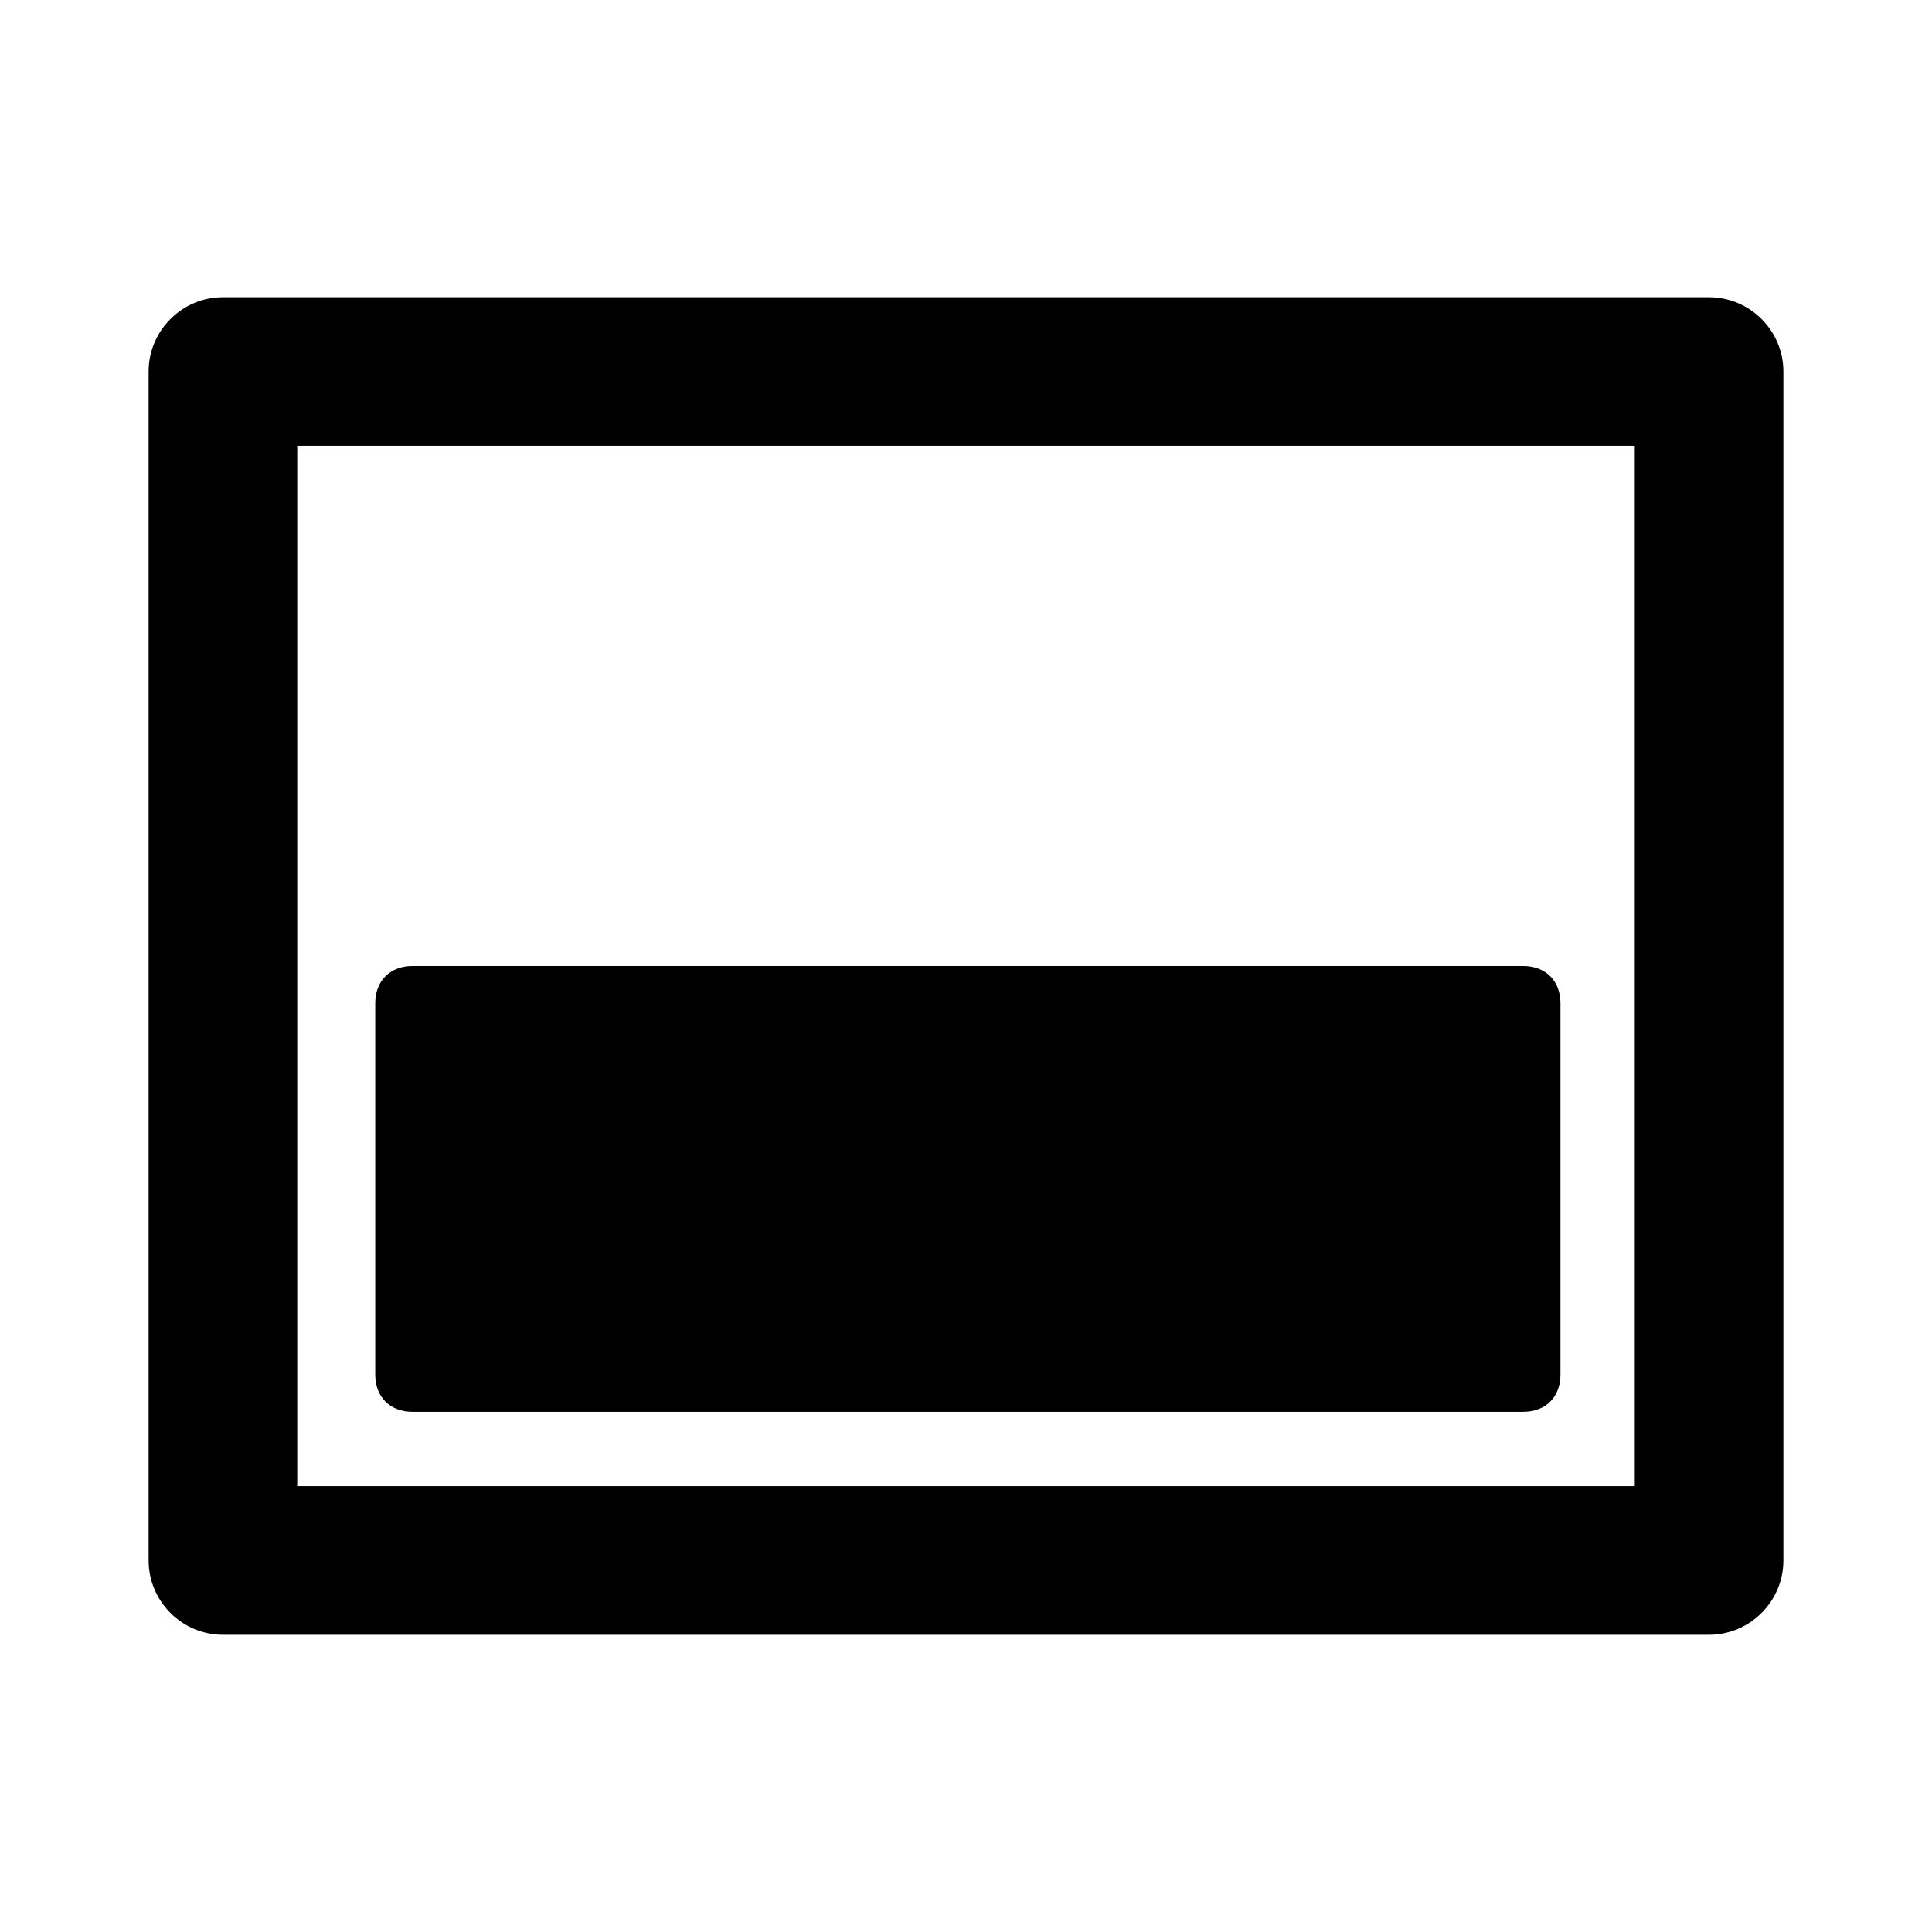
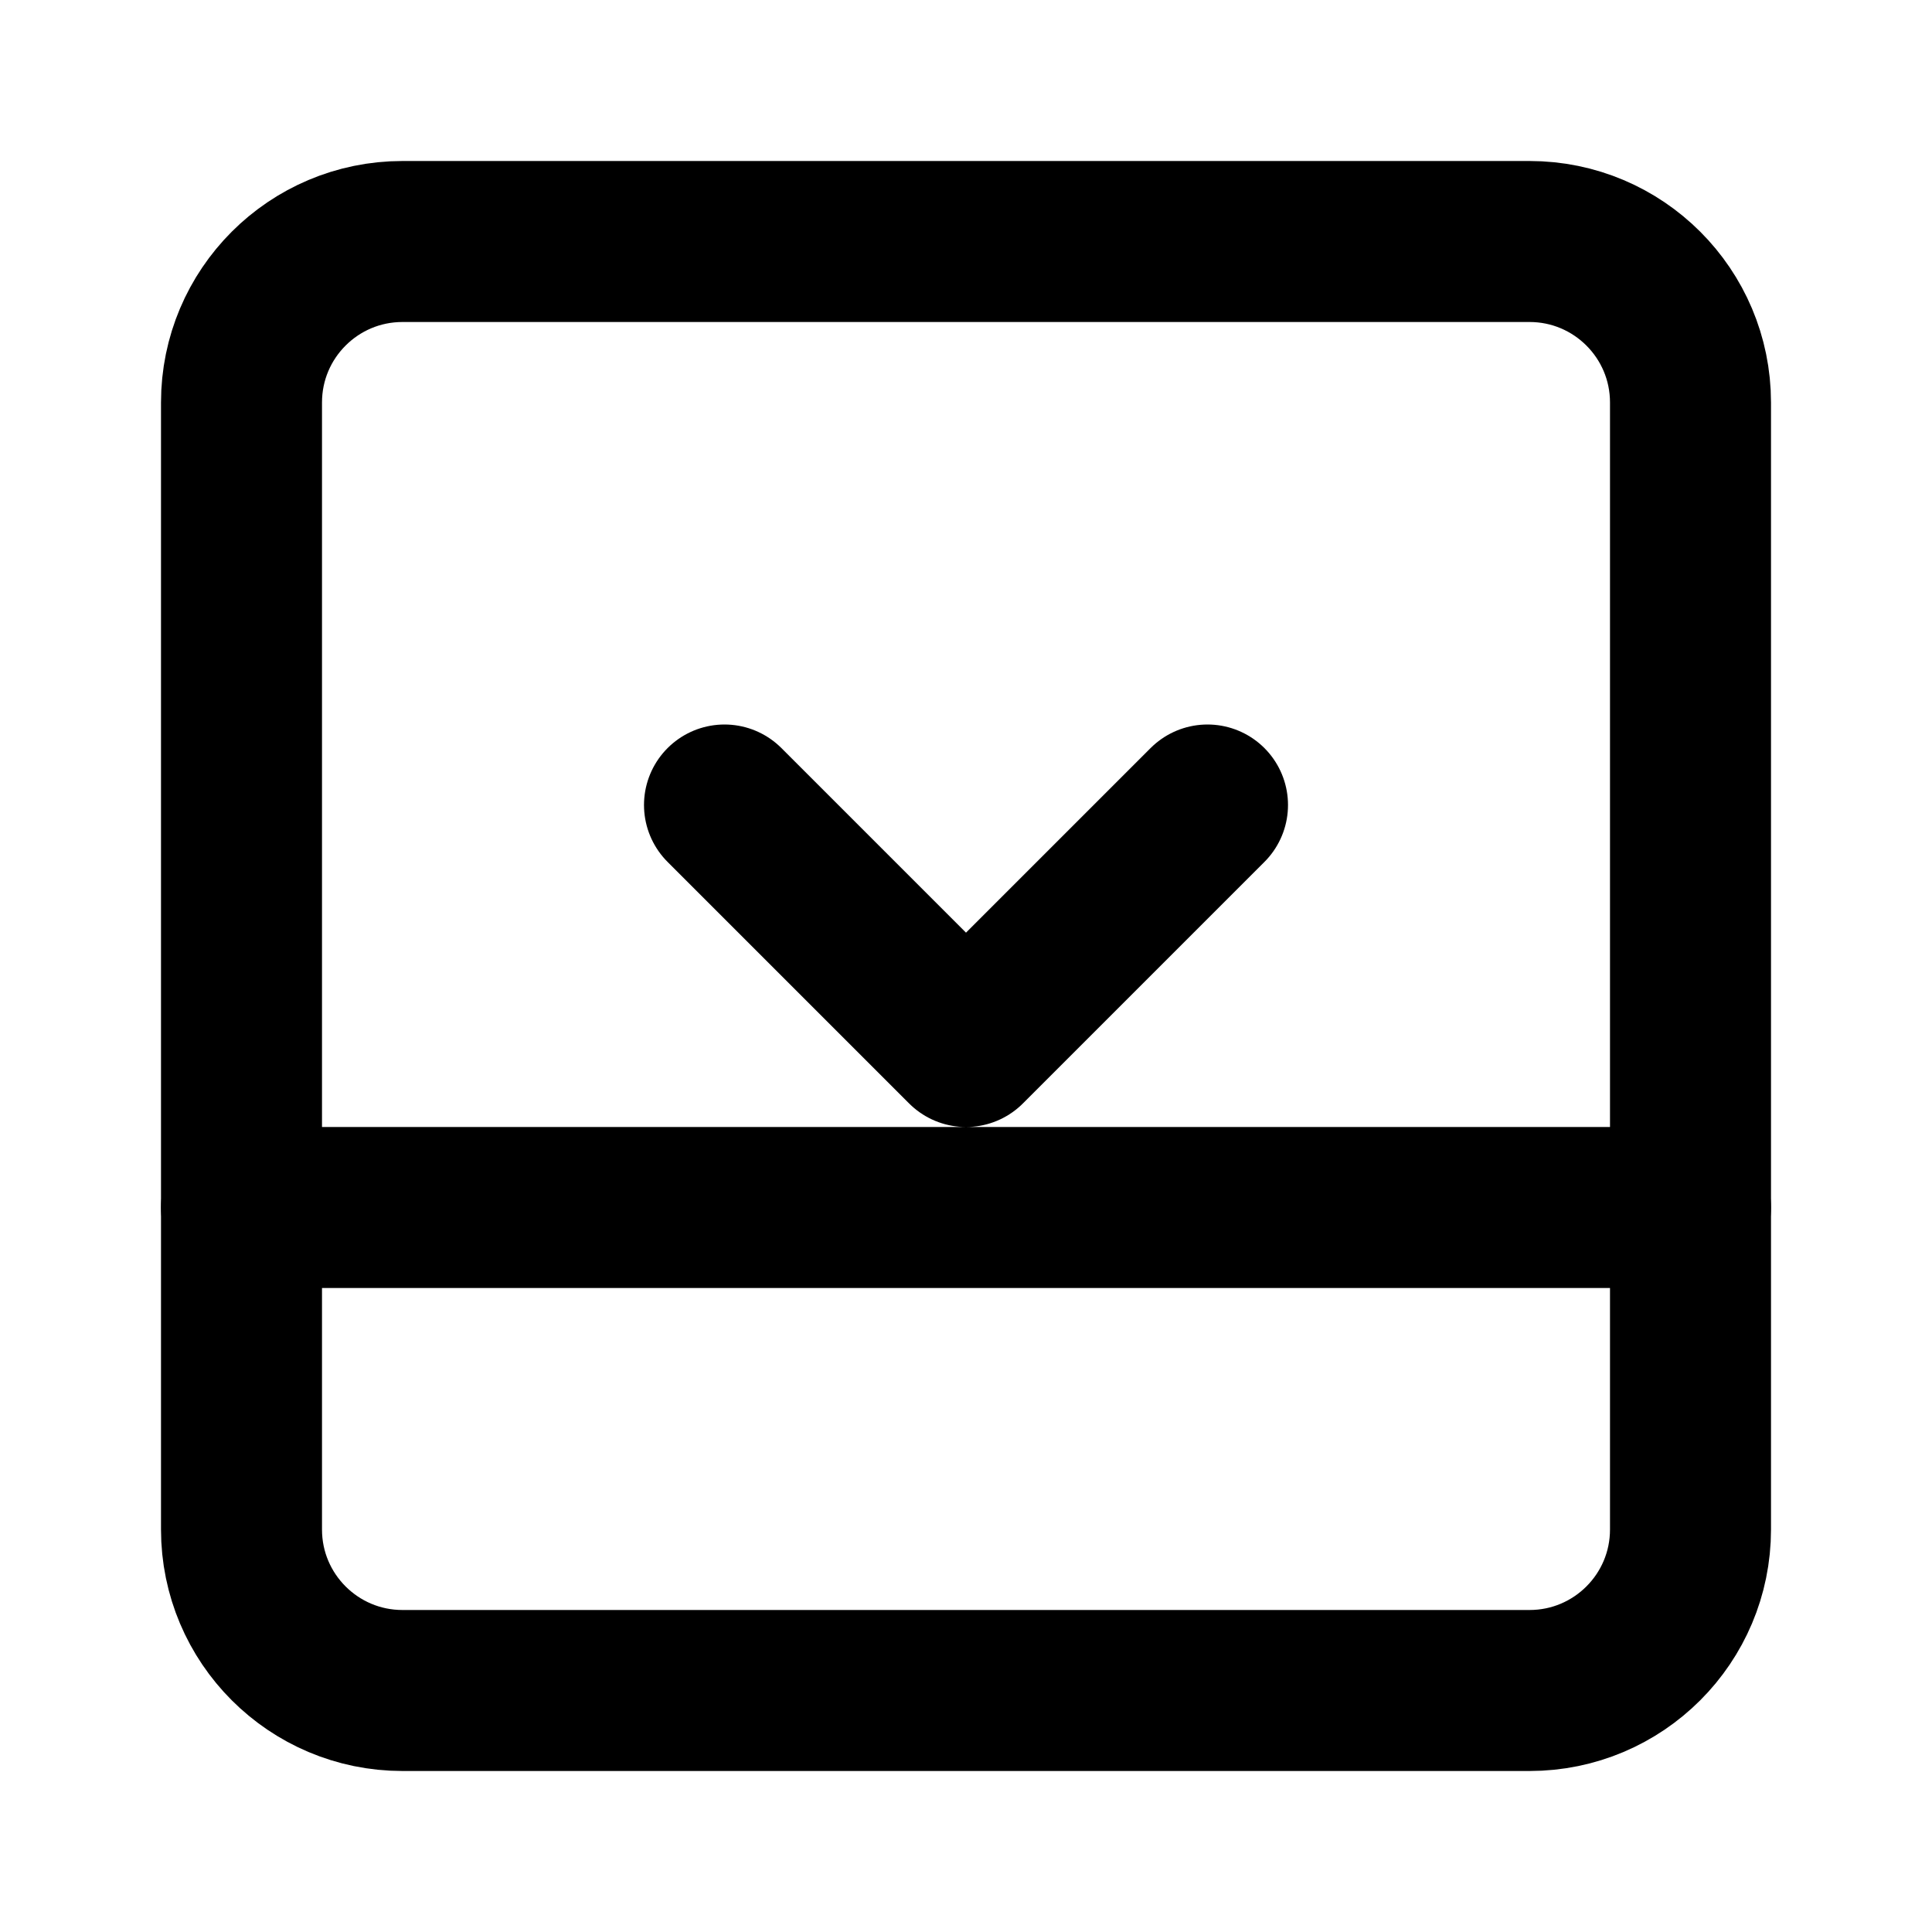
- <svg xmlns="http://www.w3.org/2000/svg" xml:space="preserve" width="800" height="800" viewBox="0 0 52 52">
-   <path d="M46 8H6c-1.1 0-2 .9-2 2v32c0 1.1.9 2 2 2h40c1.1 0 2-.9 2-2V10c0-1.1-.9-2-2-2m-2 32H8V12h36z" />
-   <path d="M41 38H11.1c-.6 0-1-.4-1-1V27c0-.6.4-1 1-1H41c.6 0 1 .4 1 1v10c0 .6-.4 1-1 1" />
+ <svg xmlns="http://www.w3.org/2000/svg" width="24" height="24" viewBox="0 0 24 24" fill="none" stroke="currentColor" stroke-width="2" stroke-linecap="round" stroke-linejoin="round">
+   <rect x="3" y="3" width="18" height="18" rx="2" />
+   <path d="M3 15h18m-6-5-3 3-3-3" />
</svg>
